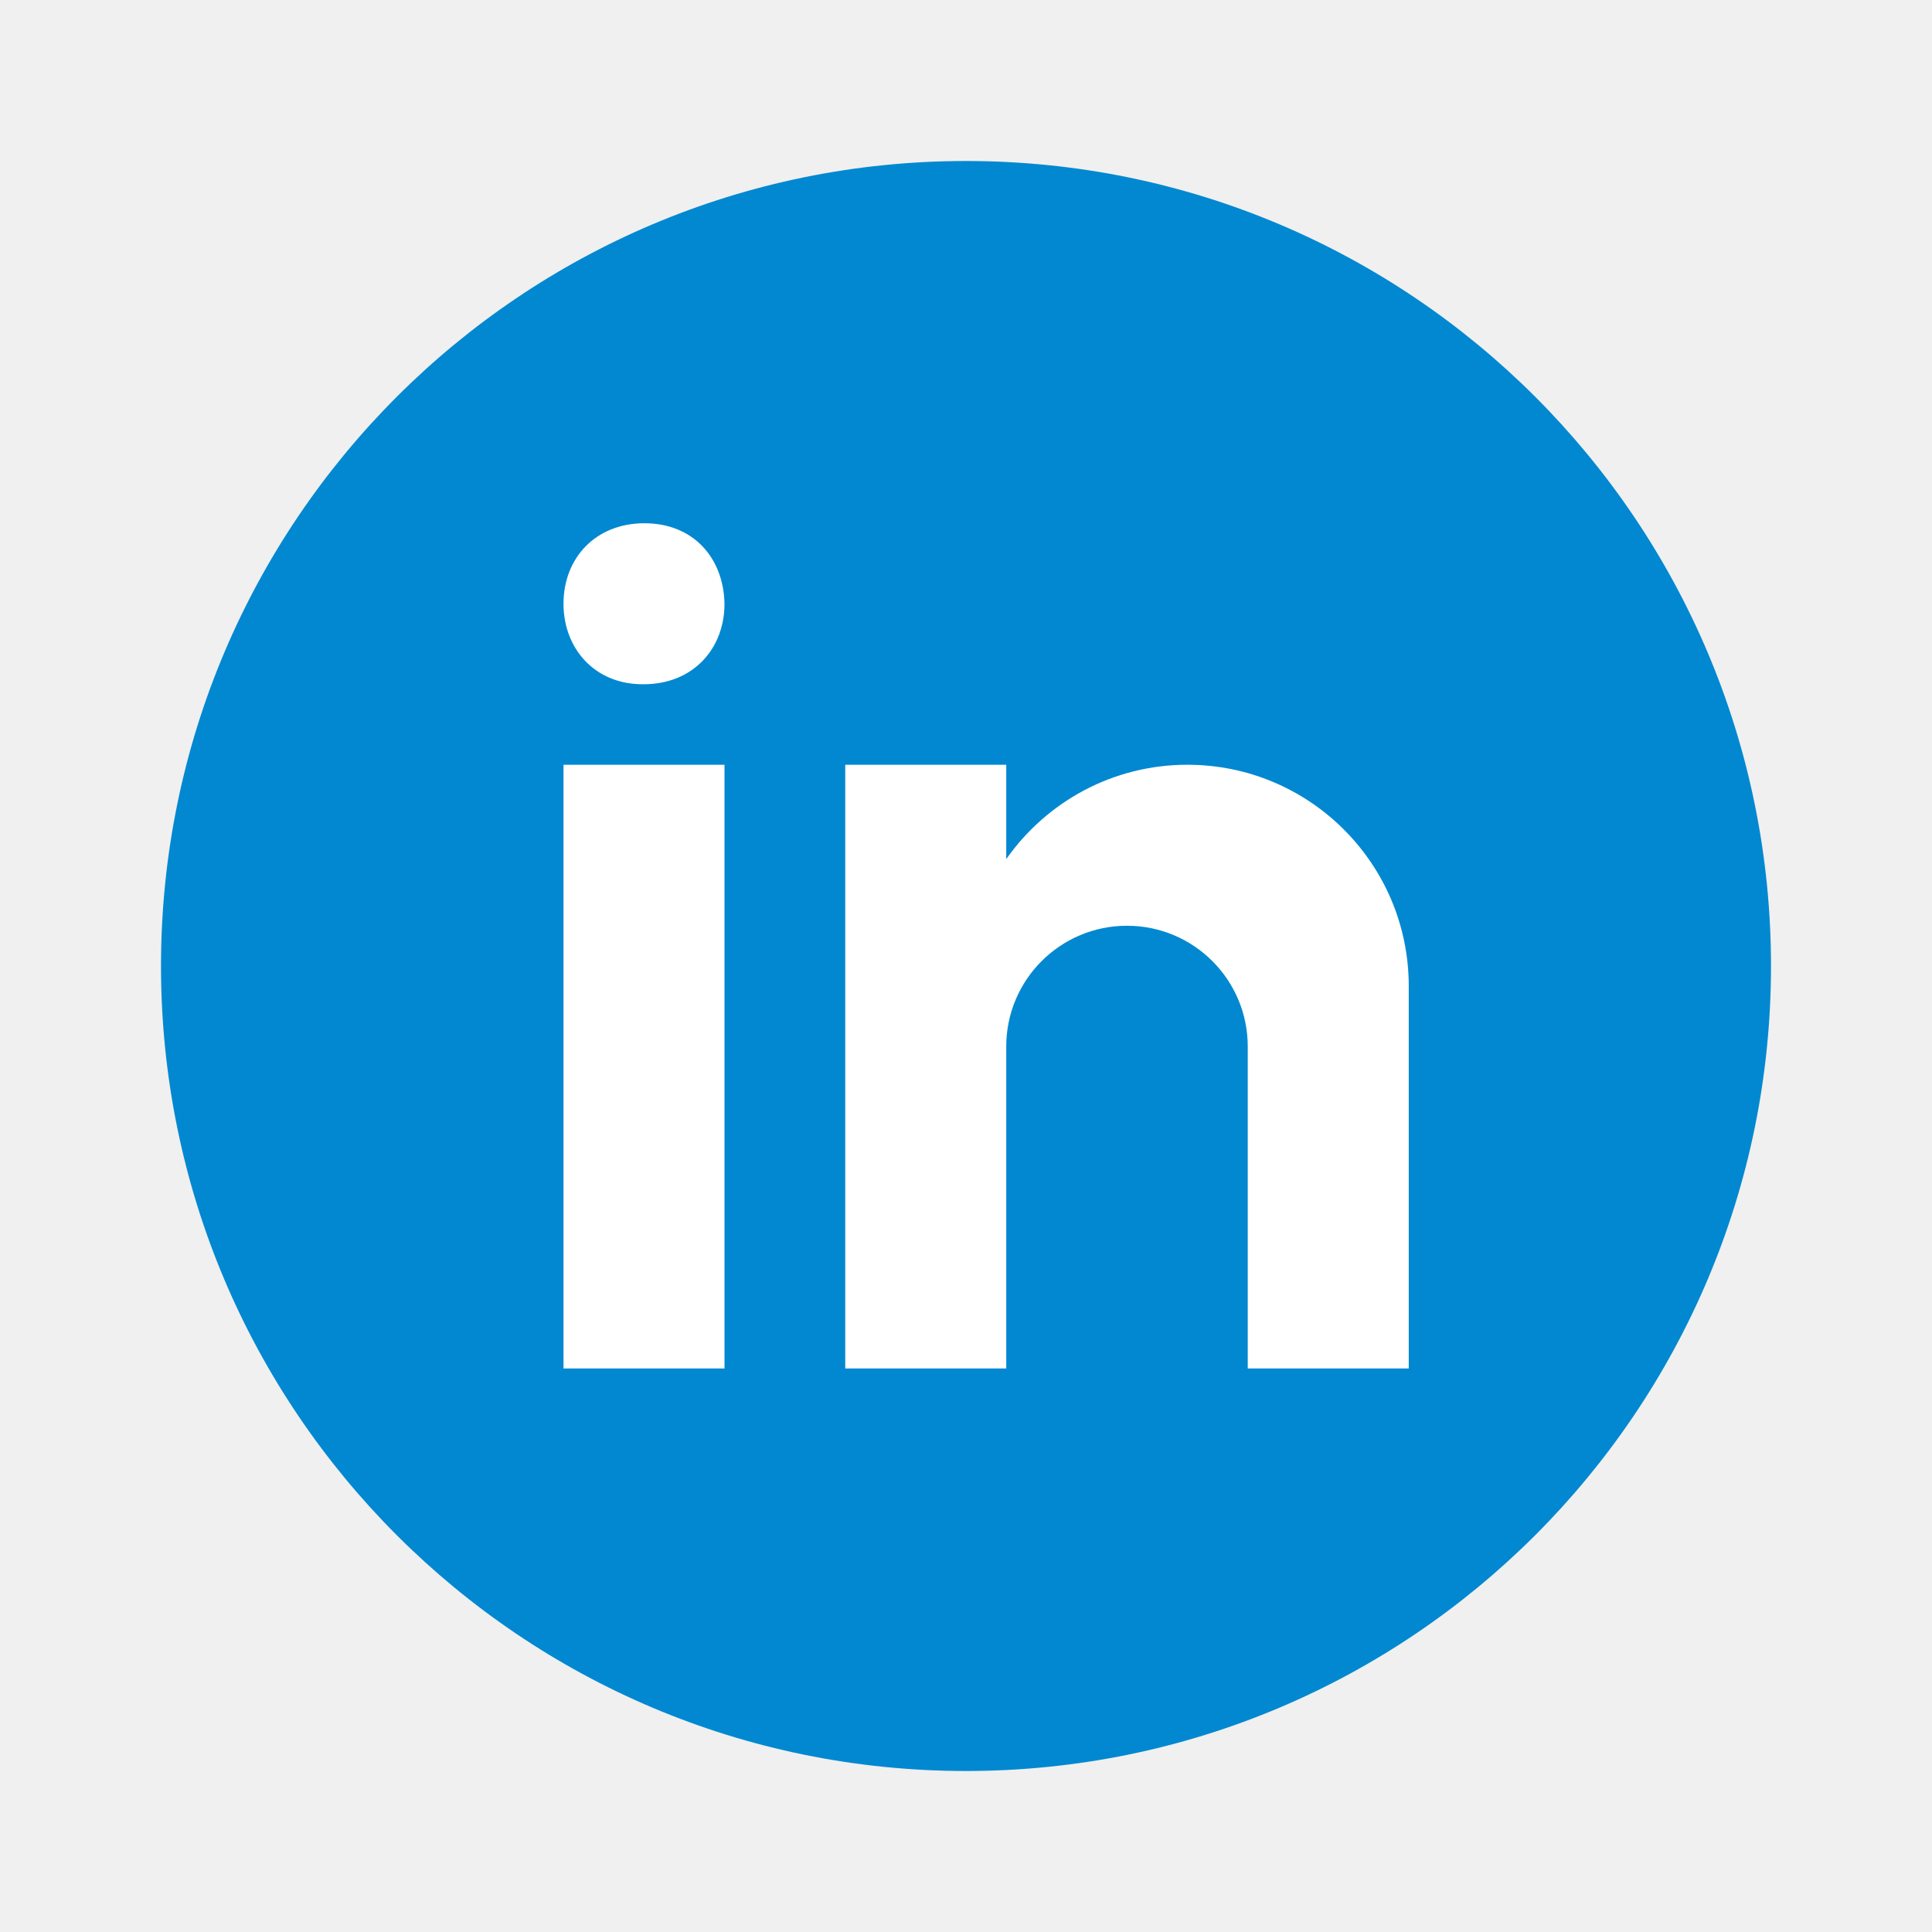
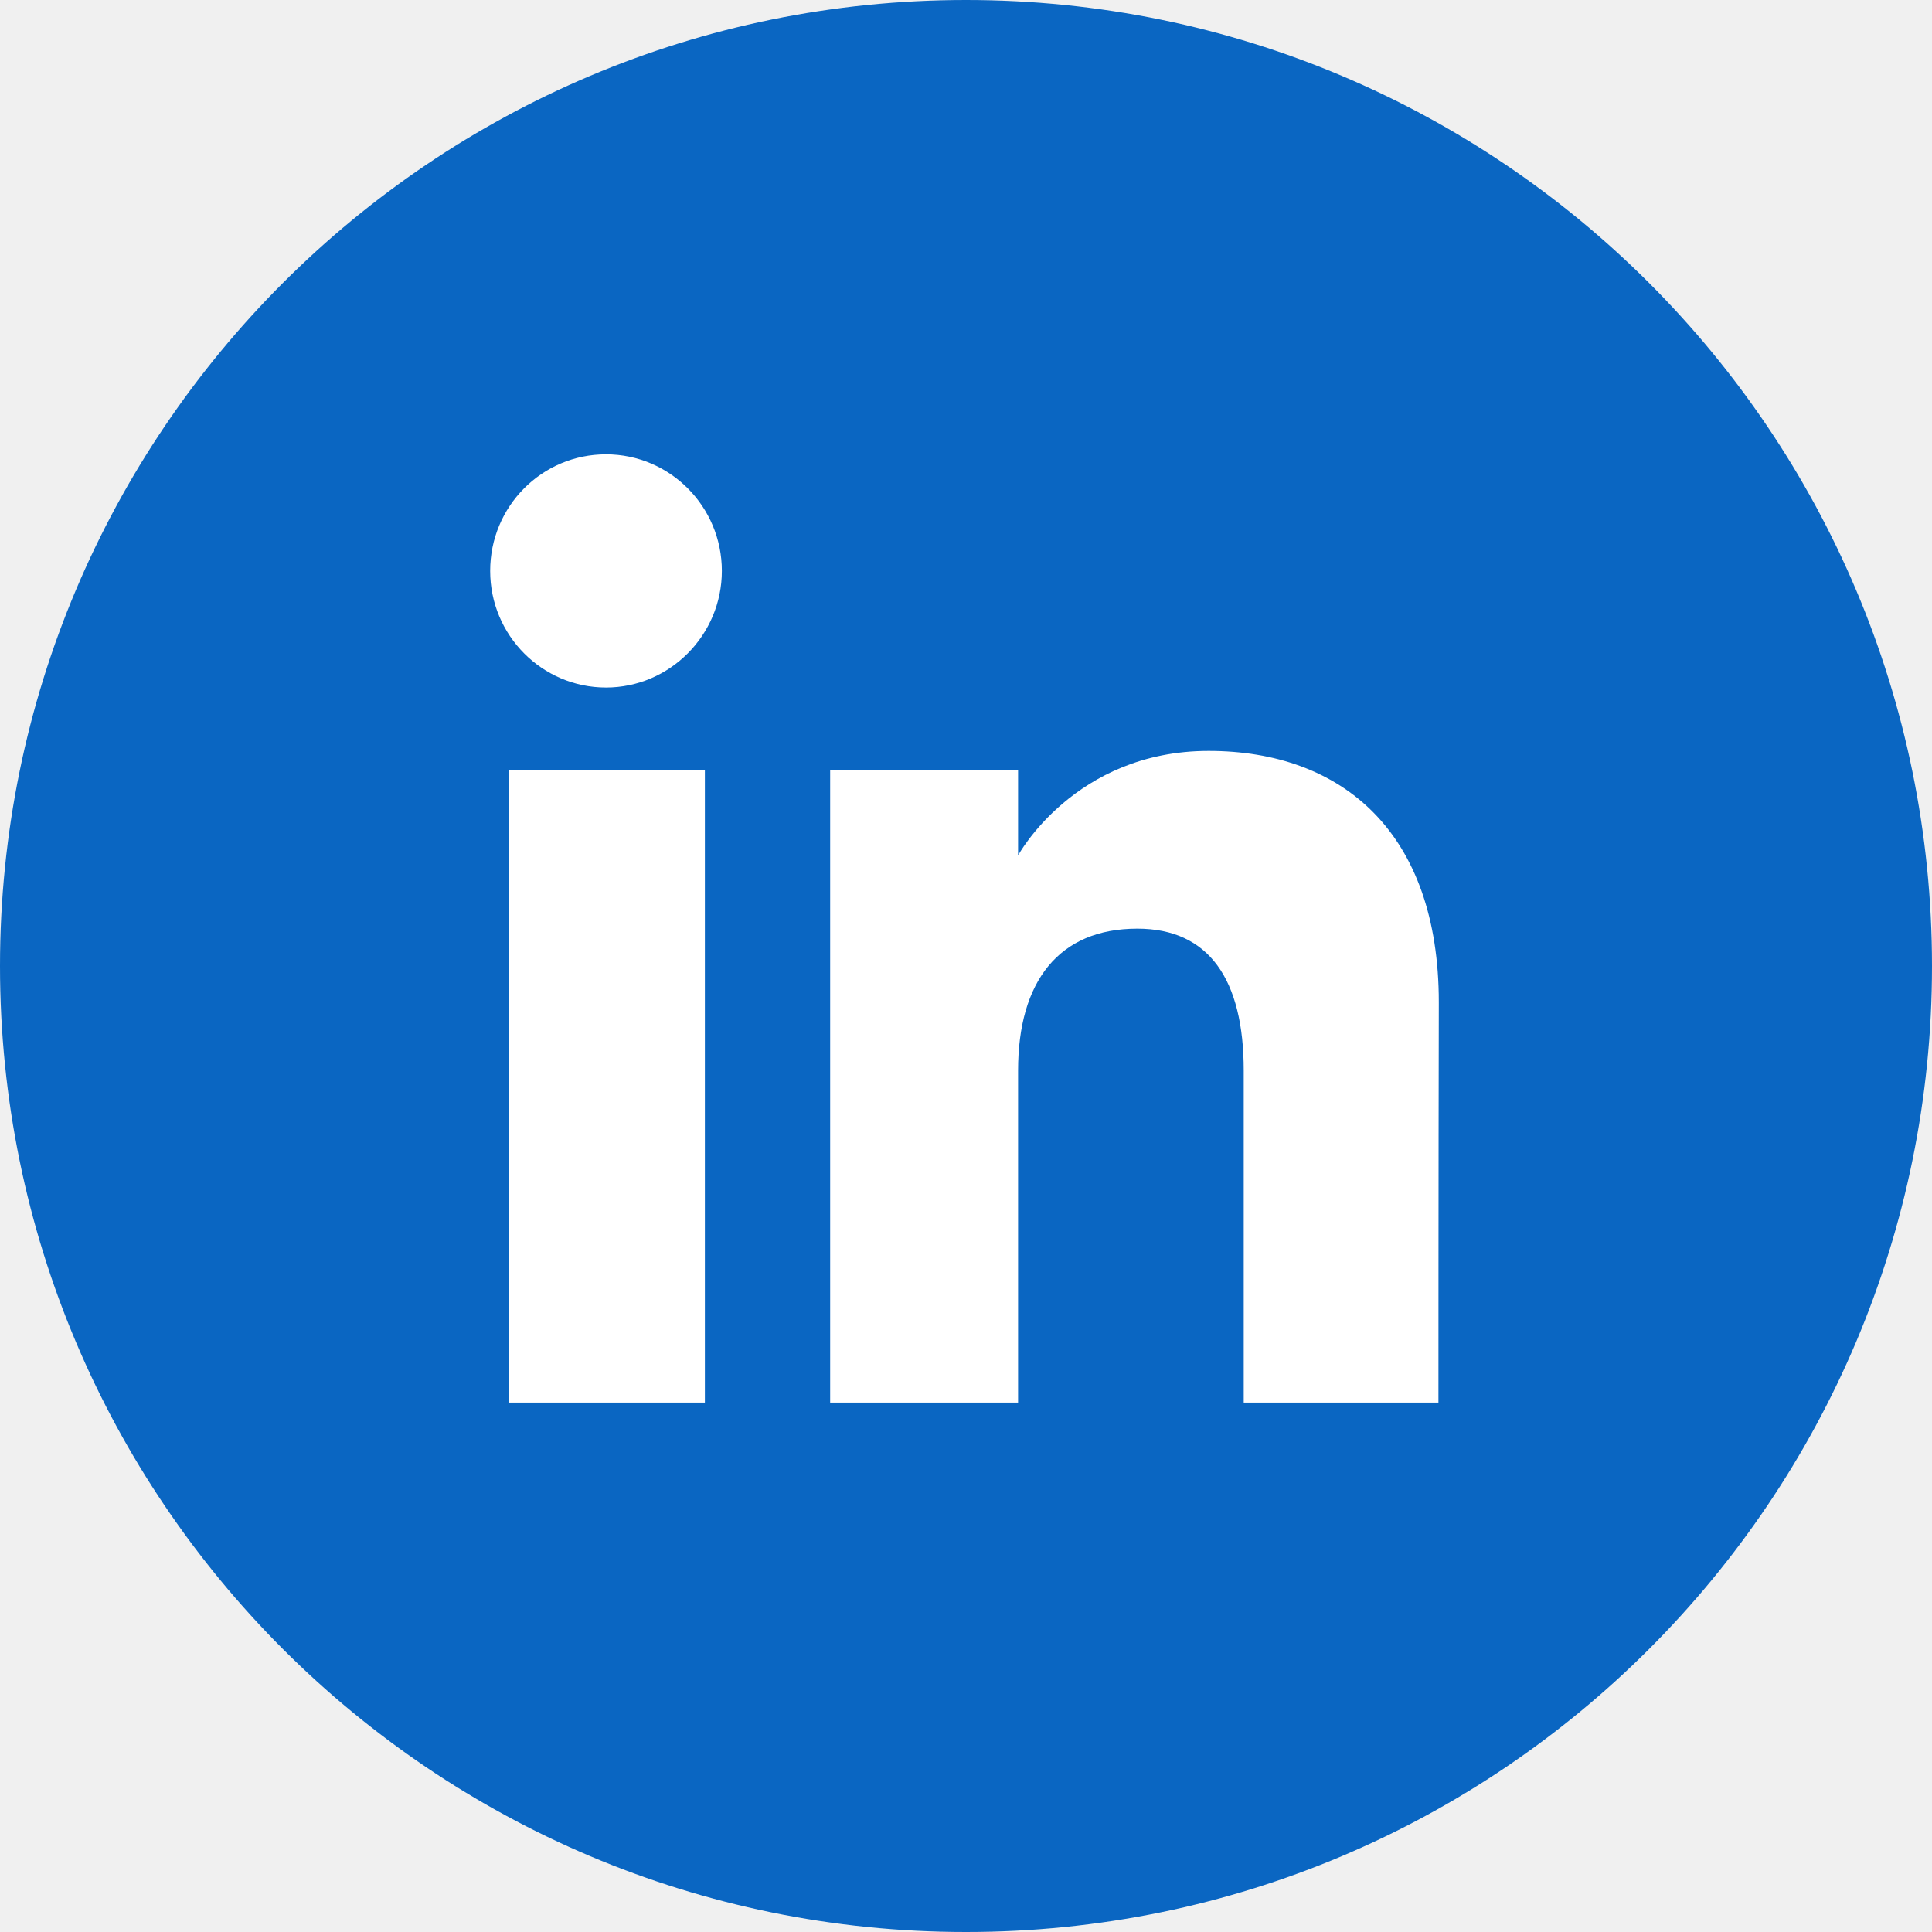
- <svg xmlns="http://www.w3.org/2000/svg" viewBox="0 0 48 48" width="55px" height="55px">
-   <path fill="#0288d1" d="M24 4A20 20 0 1 0 24 44A20 20 0 1 0 24 4Z" />
-   <path fill="#fff" d="M14 19H18V34H14zM15.988 17h-.022C14.772 17 14 16.11 14 14.999 14 13.864 14.796 13 16.011 13c1.217 0 1.966.864 1.989 1.999C18 16.11 17.228 17 15.988 17zM35 24.5c0-3.038-2.462-5.5-5.5-5.5-1.862 0-3.505.928-4.5 2.344V19h-4v15h4v-8c0-1.657 1.343-3 3-3s3 1.343 3 3v8h4C35 34 35 24.921 35 24.5z" />
+ <svg xmlns="http://www.w3.org/2000/svg" enable-background="new 0 0 512 512" id="Layer_1" version="1.1" width="45px" height="45px" viewBox="0 0 512 512" xml:space="preserve">
+   <g>
+     <circle cx="256" cy="256" fill="#0A66C2" r="256" />
+     <path d="M186.8,371.7h-51.9V204.1h51.9V371.7z M160.6,182.2   c-16.9,0-30.7-13.8-30.7-30.9c0-17.1,13.7-30.9,30.7-30.9c16.9,0,30.7,13.8,30.7,30.9C191.3,168.3,177.5,182.2,160.6,182.2z    M381.2,371.7h-51.6c0,0,0-63.8,0-88c0-24.1-9.2-37.6-28.2-37.6c-20.8,0-31.6,14-31.6,37.6c0,25.8,0,88,0,88h-49.8V204.1h49.8v22.6   c0,0,15-27.7,50.5-27.7c35.5,0,61,21.7,61,66.6C381.2,310.5,381.2,371.7,381.2,371.7z" fill="#FFFFFF" id="linkedin-square-rounded-icon_1_" />
+   </g>
</svg>
